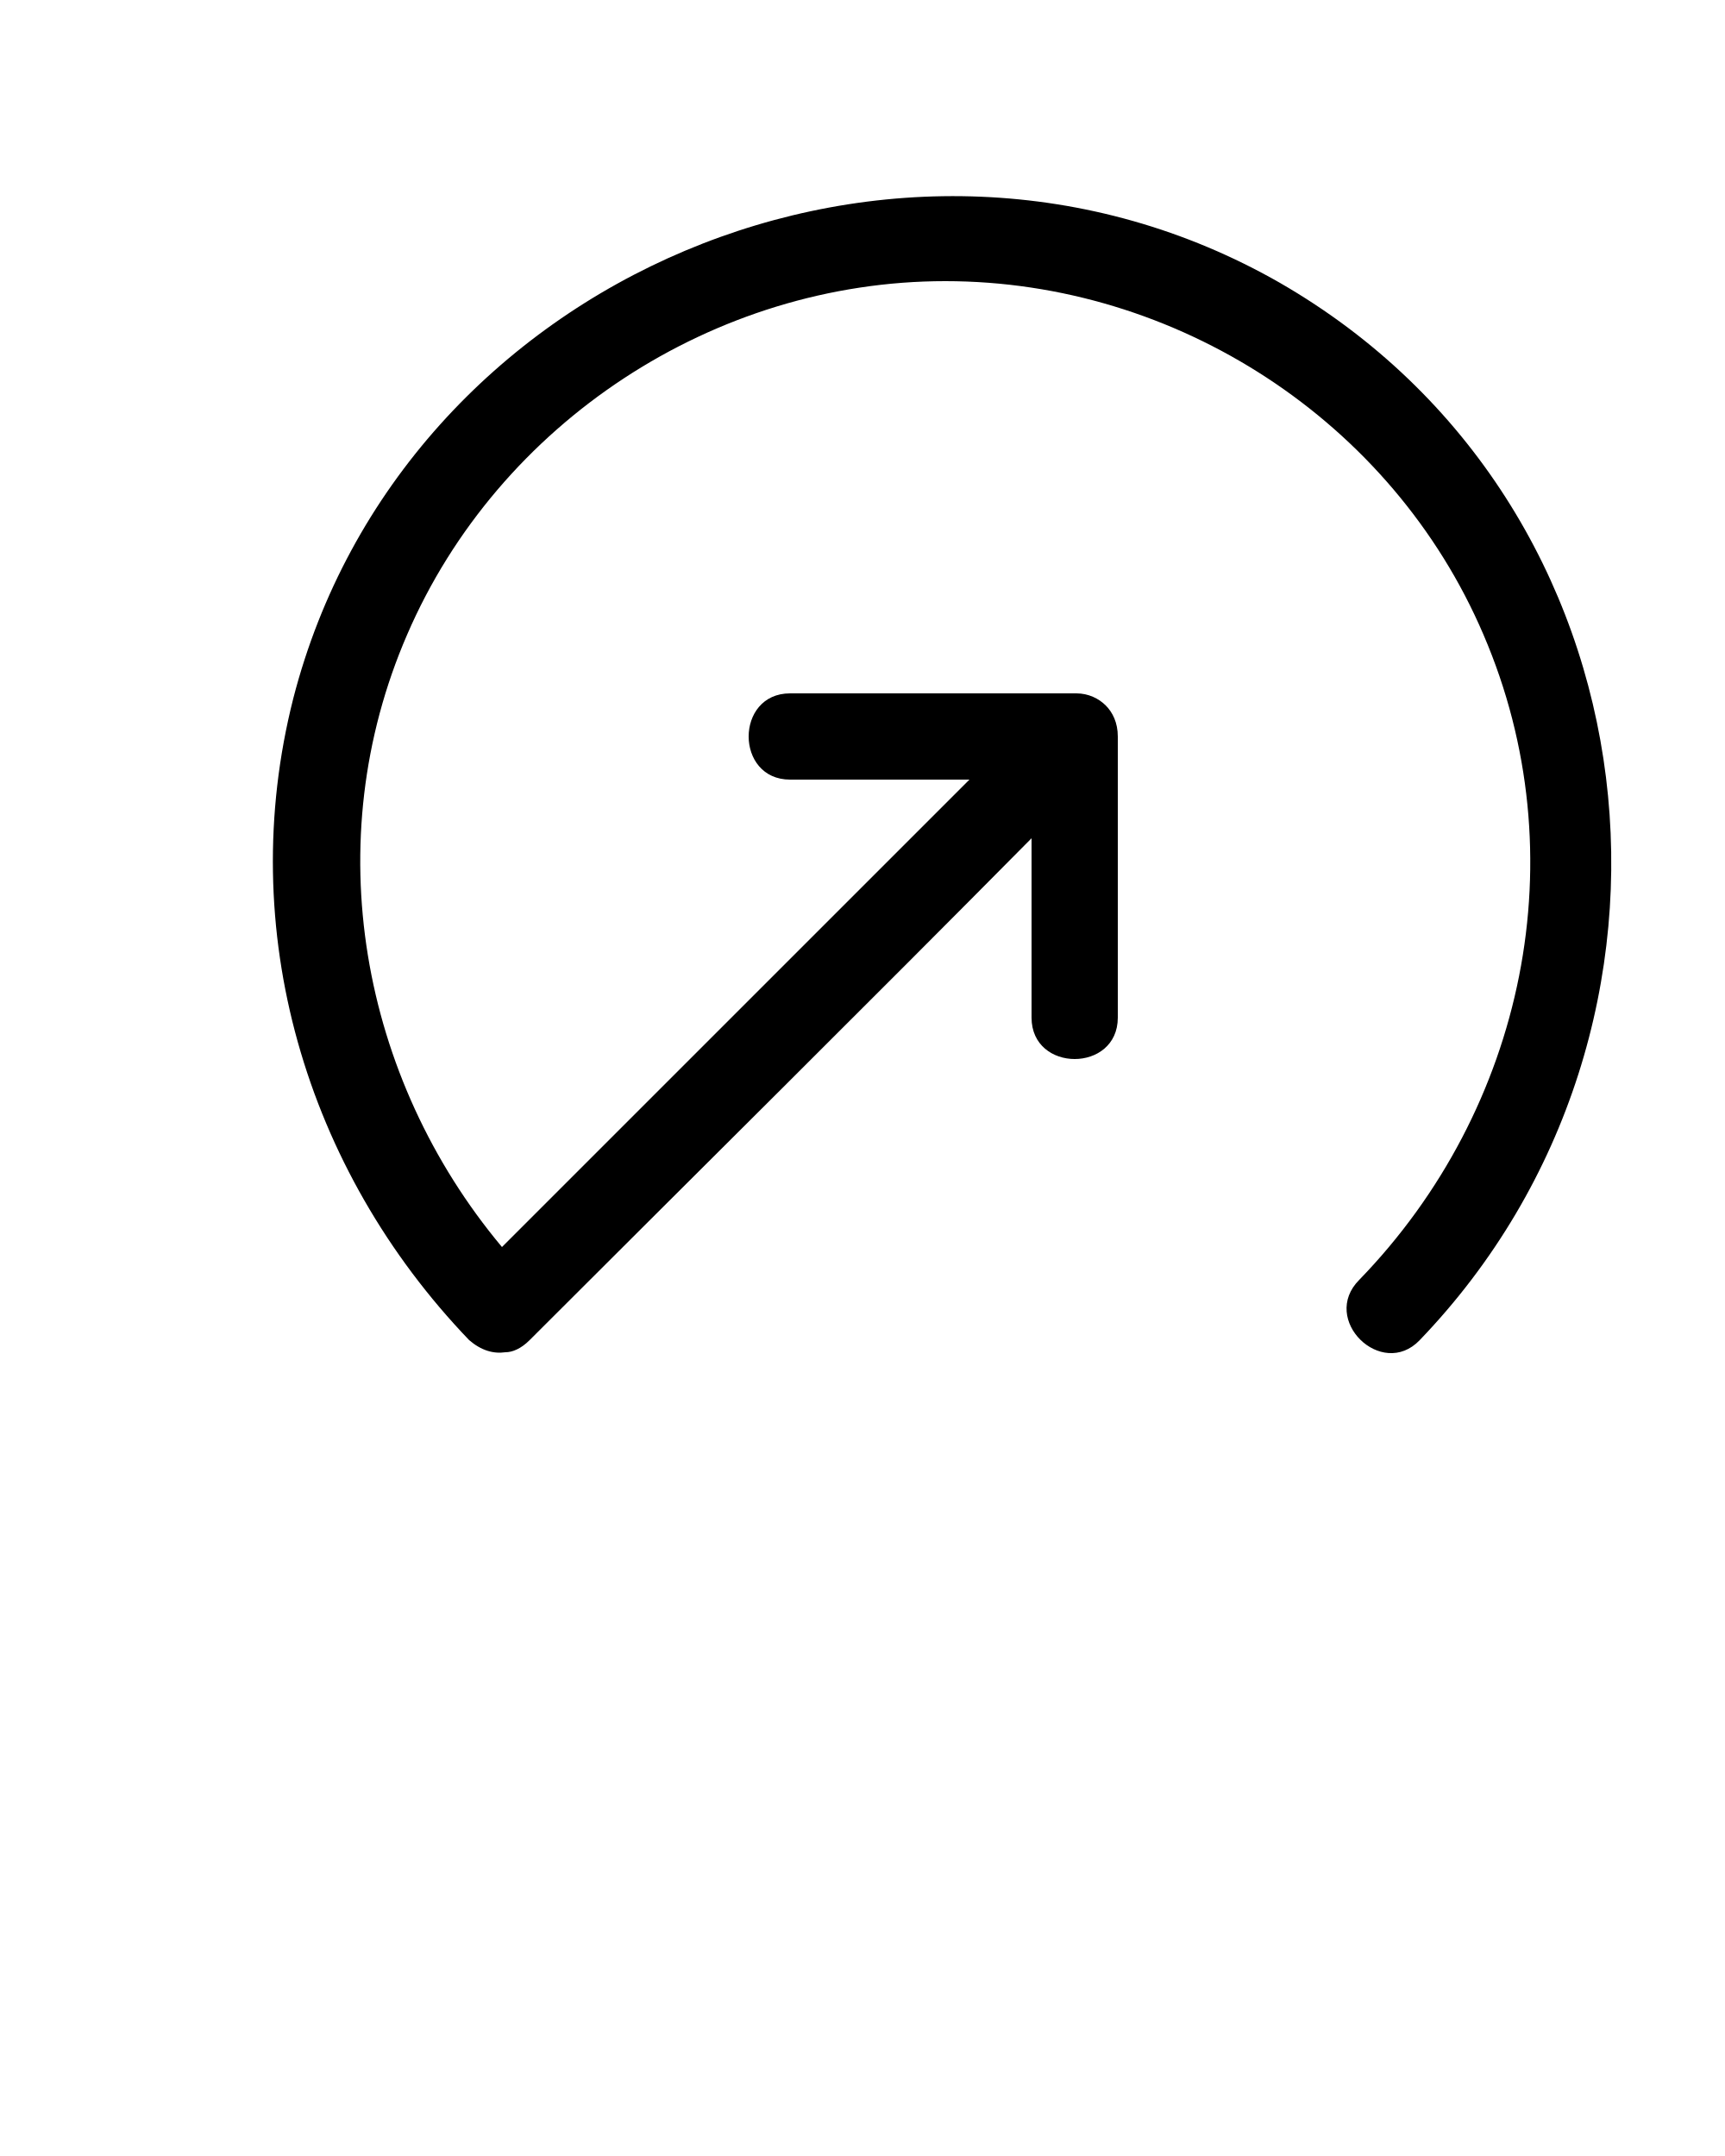
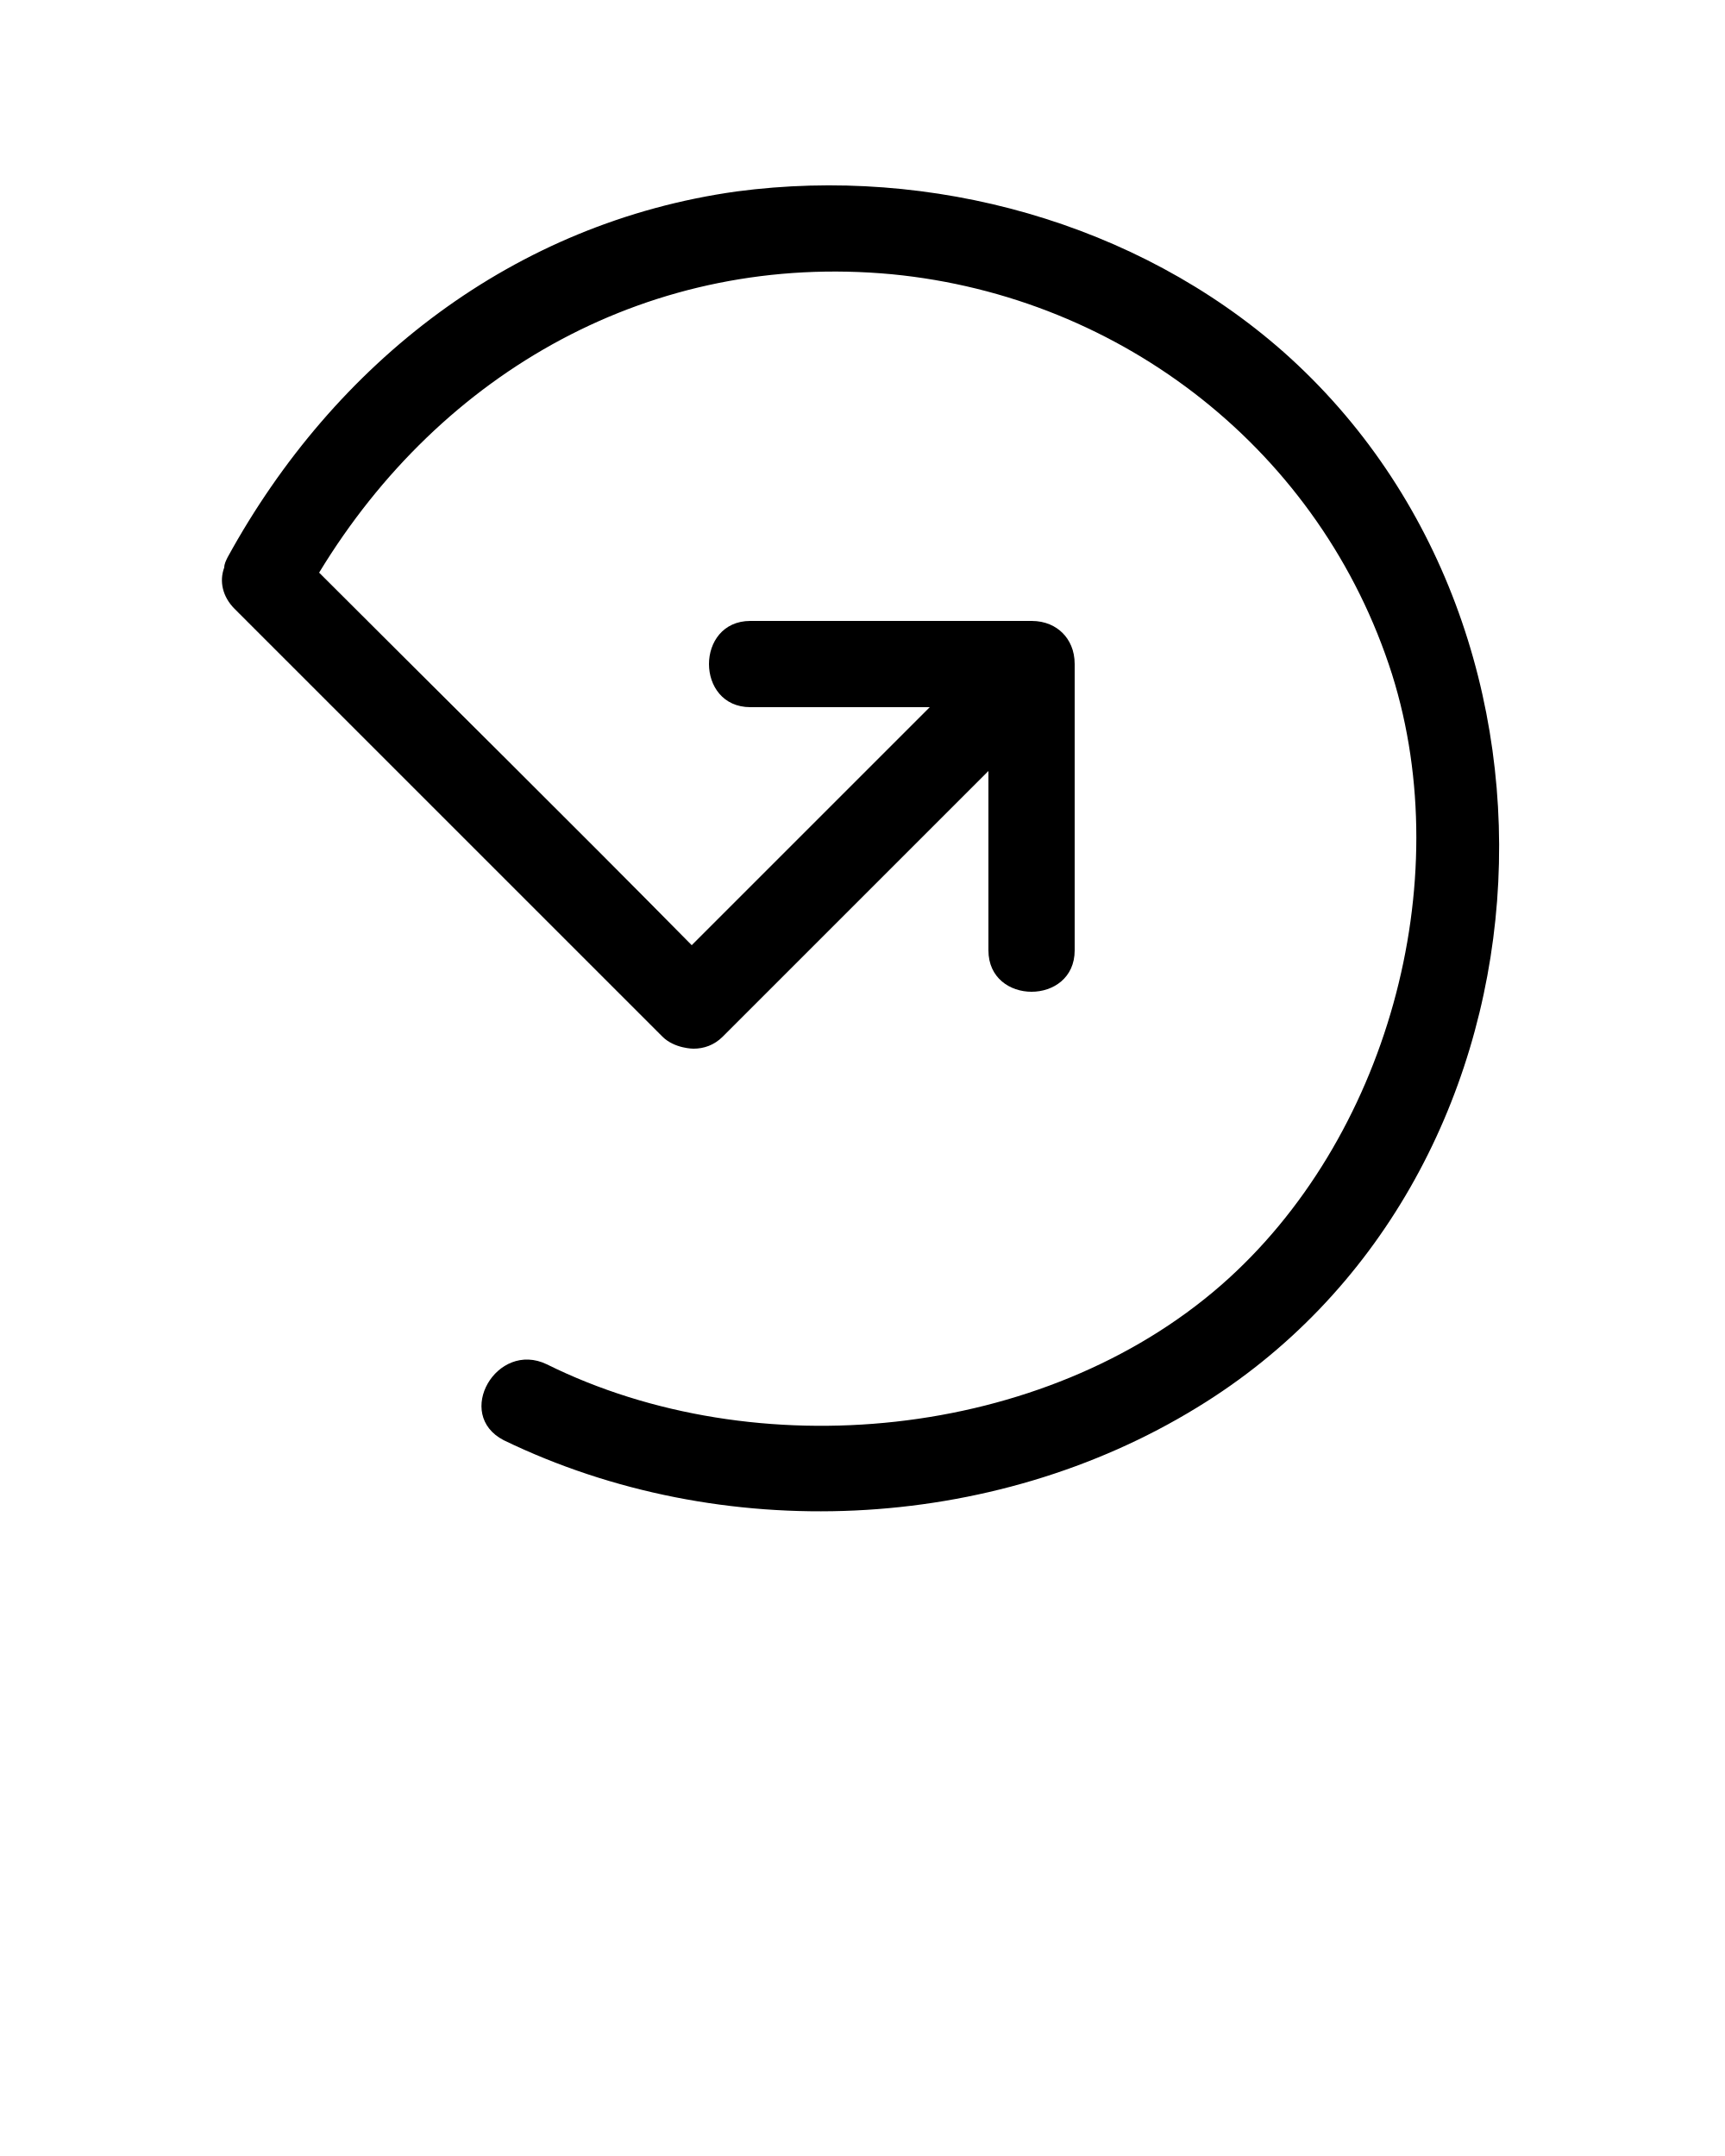
<svg xmlns="http://www.w3.org/2000/svg" version="1.1" x="0px" y="0px" viewBox="0 0 100 125" enable-background="new 0 0 100 100" xml:space="preserve">
  <g>
    <g>
      <g>
        <g>
-           <path d="M64.1,40.9c0.4,0.4,0.7,1,0.7,1.8c0,5.4,0,10.9,0,16.3c0,3.2-5,3.2-5,0c0-3.5,0-7,0-10.4C50.2,58.3,40.4,68,30.7,77.7      c-0.5,0.5-1,0.7-1.4,0.7c0,0,0,0,0,0c-0.7,0.1-1.4-0.1-2.1-0.7C17.7,67.8,13.6,53.9,17,40.5C23.3,16,52.2,3.8,74.2,16.4      c22.2,12.8,25.5,43.2,8.1,61.3c-2.2,2.3-5.8-1.2-3.5-3.5c9.6-9.9,12.7-24.6,7.2-37.4c-5.3-12.4-17.8-20.5-31.2-20.5      c-13.4,0-25.9,8.2-31.2,20.5c-5.2,12-2.7,25.7,5.5,35.5c9-9,18.1-18.1,27.1-27.1c-3.5,0-7,0-10.4,0c-3.2,0-3.2-5,0-5      c5.5,0,11.1,0,16.6,0C63.1,40.2,63.7,40.5,64.1,40.9z" />
+           <g>
+             <g>
+               <path d="M31.7,79.1c-2.9-1.4-5.4,2.9-2.5,4.4c12.6,6.1,28.3,5.4,40.2-1.9c21.3-13,23.4-44.9,5-61.2        C65.9,12.9,54,9.6,42.7,11.1C29.8,12.9,19.4,21,13.2,32.3c-0.1,0.2-0.2,0.4-0.2,0.6c-0.3,0.8-0.1,1.7,0.6,2.4        c8.3,8.3,16.5,16.5,24.8,24.8c0.7,0.7,1.8,0.7,1.8,0.7c0.6,0,1.2-0.2,1.7-0.7c5.1-5.1,10.3-10.3,15.4-15.4c0,3.5,0,6.9,0,10.4        c0,3.2,5,3.2,5,0c0-5.5,0-11.1,0-16.6c0-0.8-0.3-1.4-0.7-1.8c-0.4-0.4-1-0.7-1.8-0.7c-5.4,0-10.9,0-16.3,0c-3.2,0-3.2,5,0,5        c3.5,0,7,0,10.4,0c-4.6,4.6-9.2,9.2-13.8,13.8C33,47.6,25.7,40.4,18.5,33.2c7.1-11.7,19.3-18.6,33.2-17.3        c13.4,1.3,24.9,10.3,29,23.2c3.8,12.1-0.3,27-9.9,35.4C60.5,83.5,43.8,85.1,31.7,79.1z" />
+             </g>
+           </g>
        </g>
      </g>
    </g>
  </g>
</svg>
